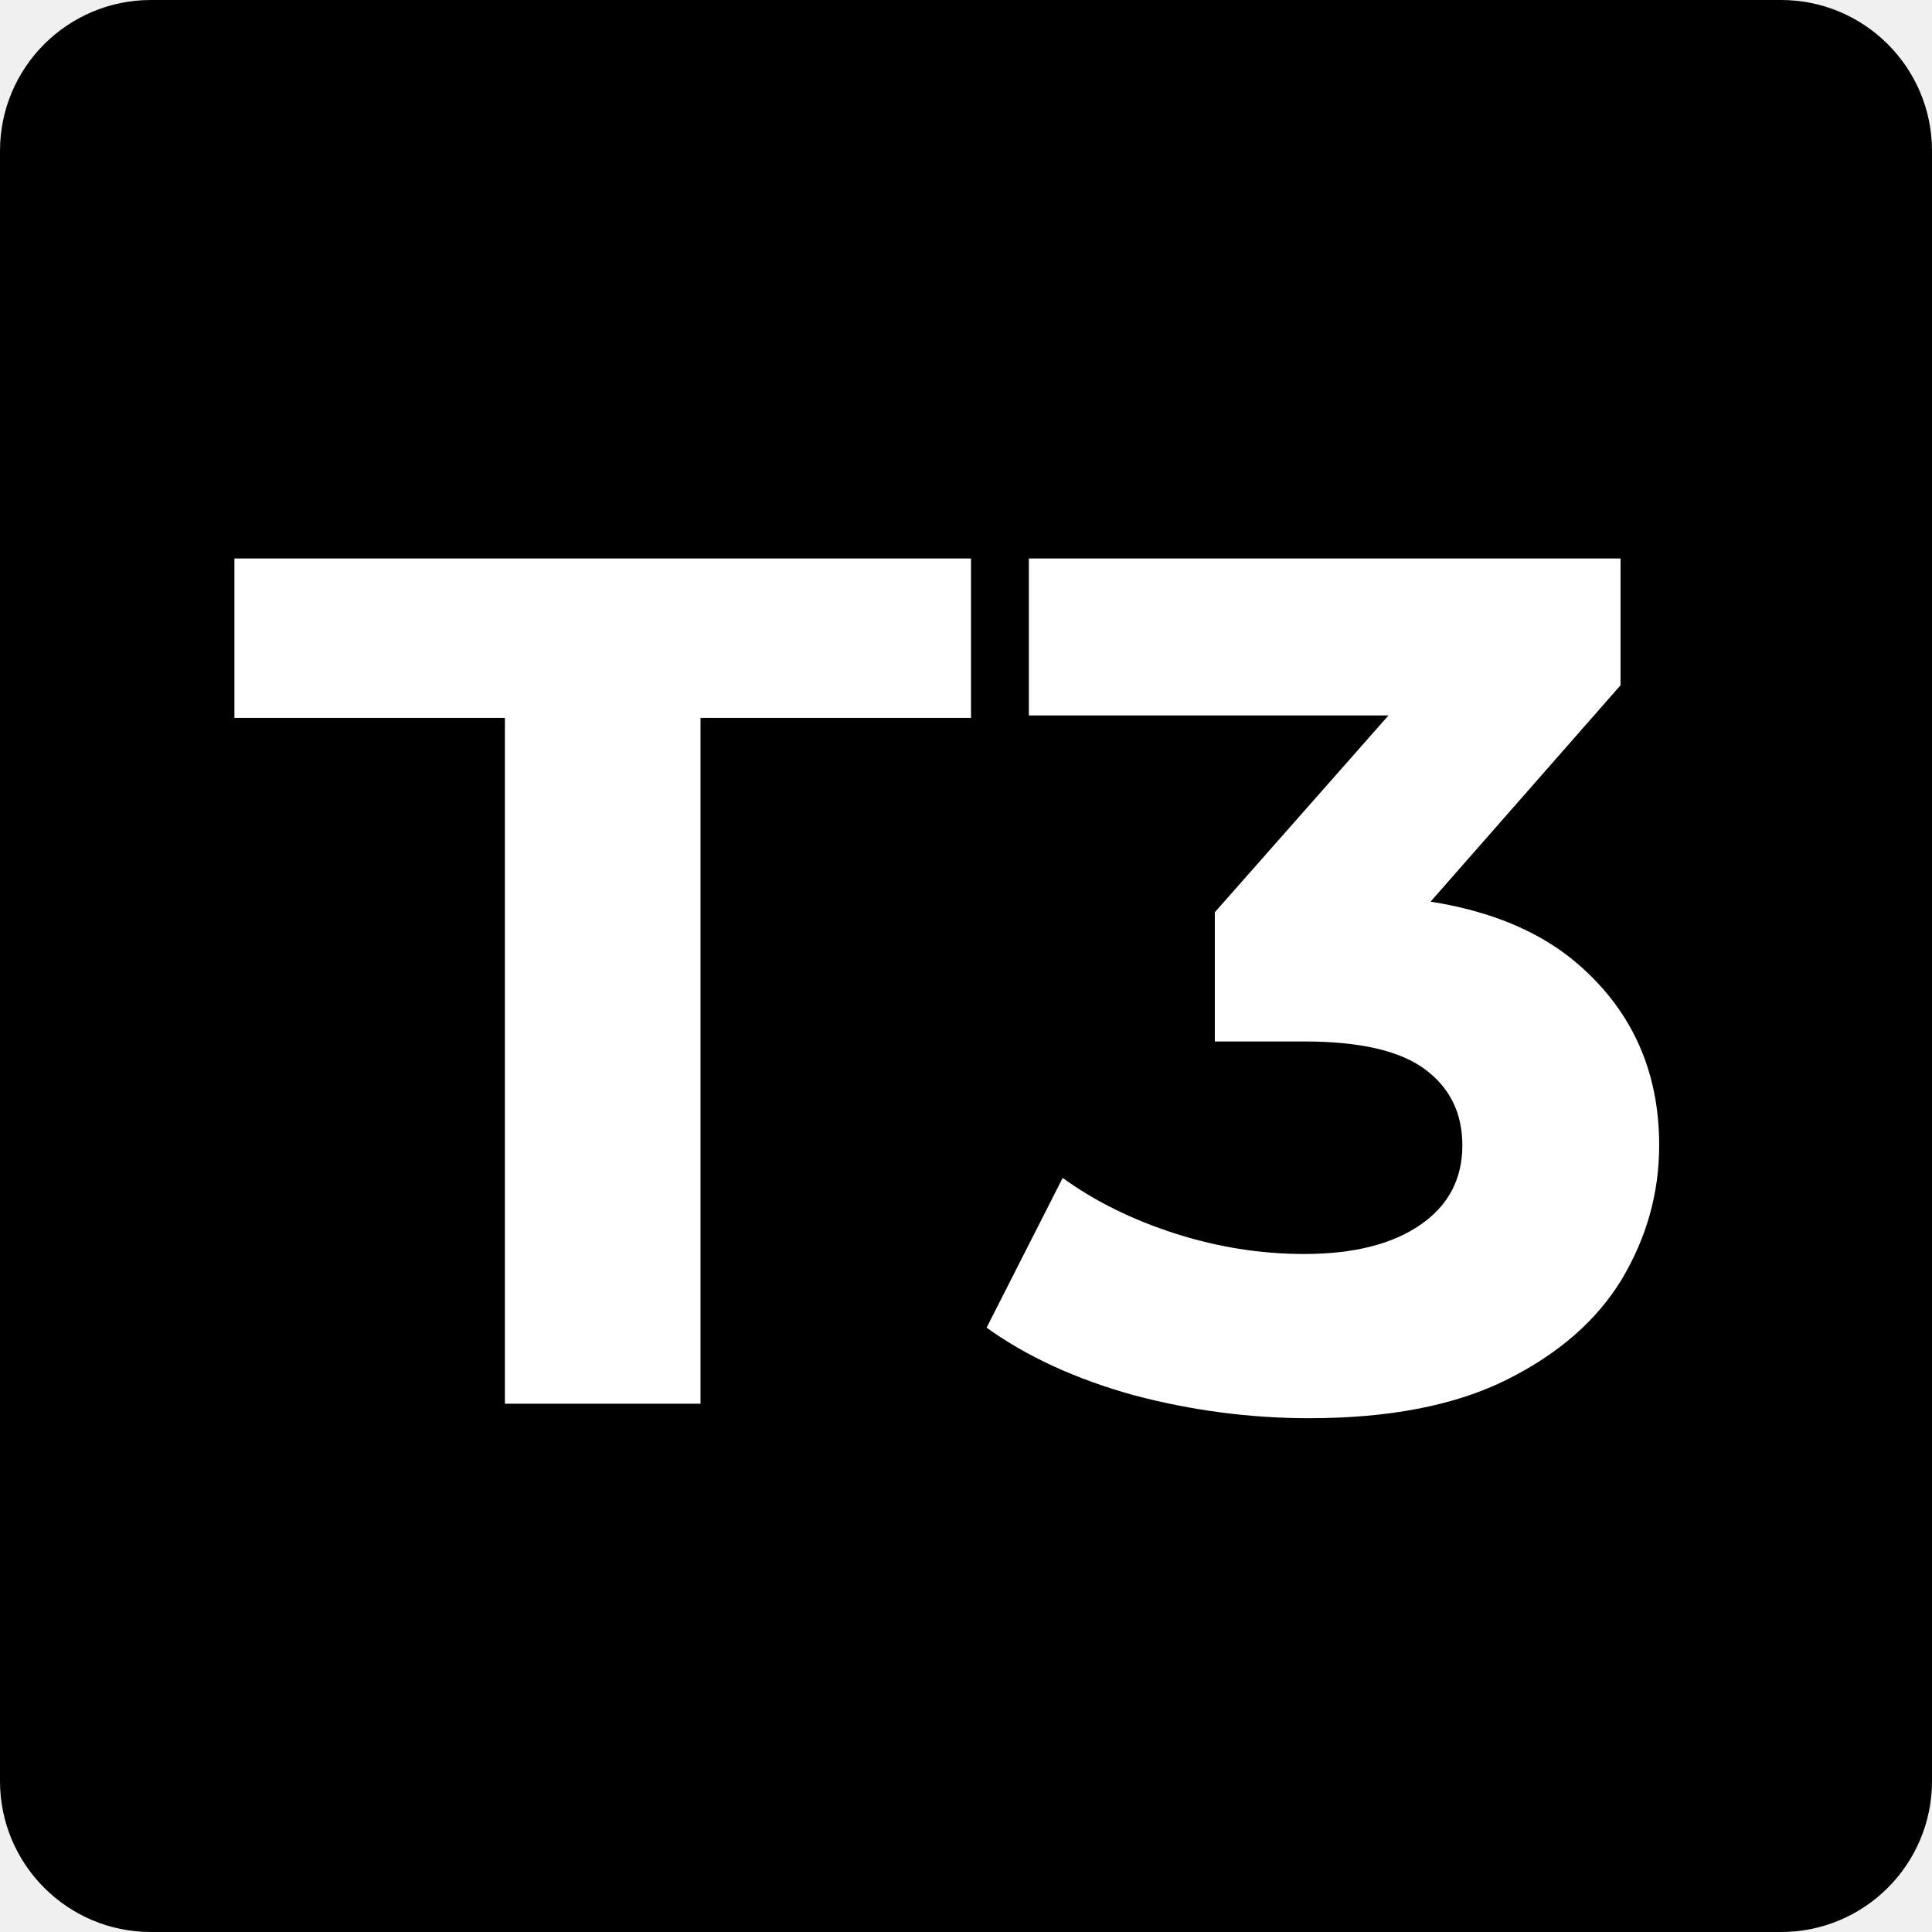
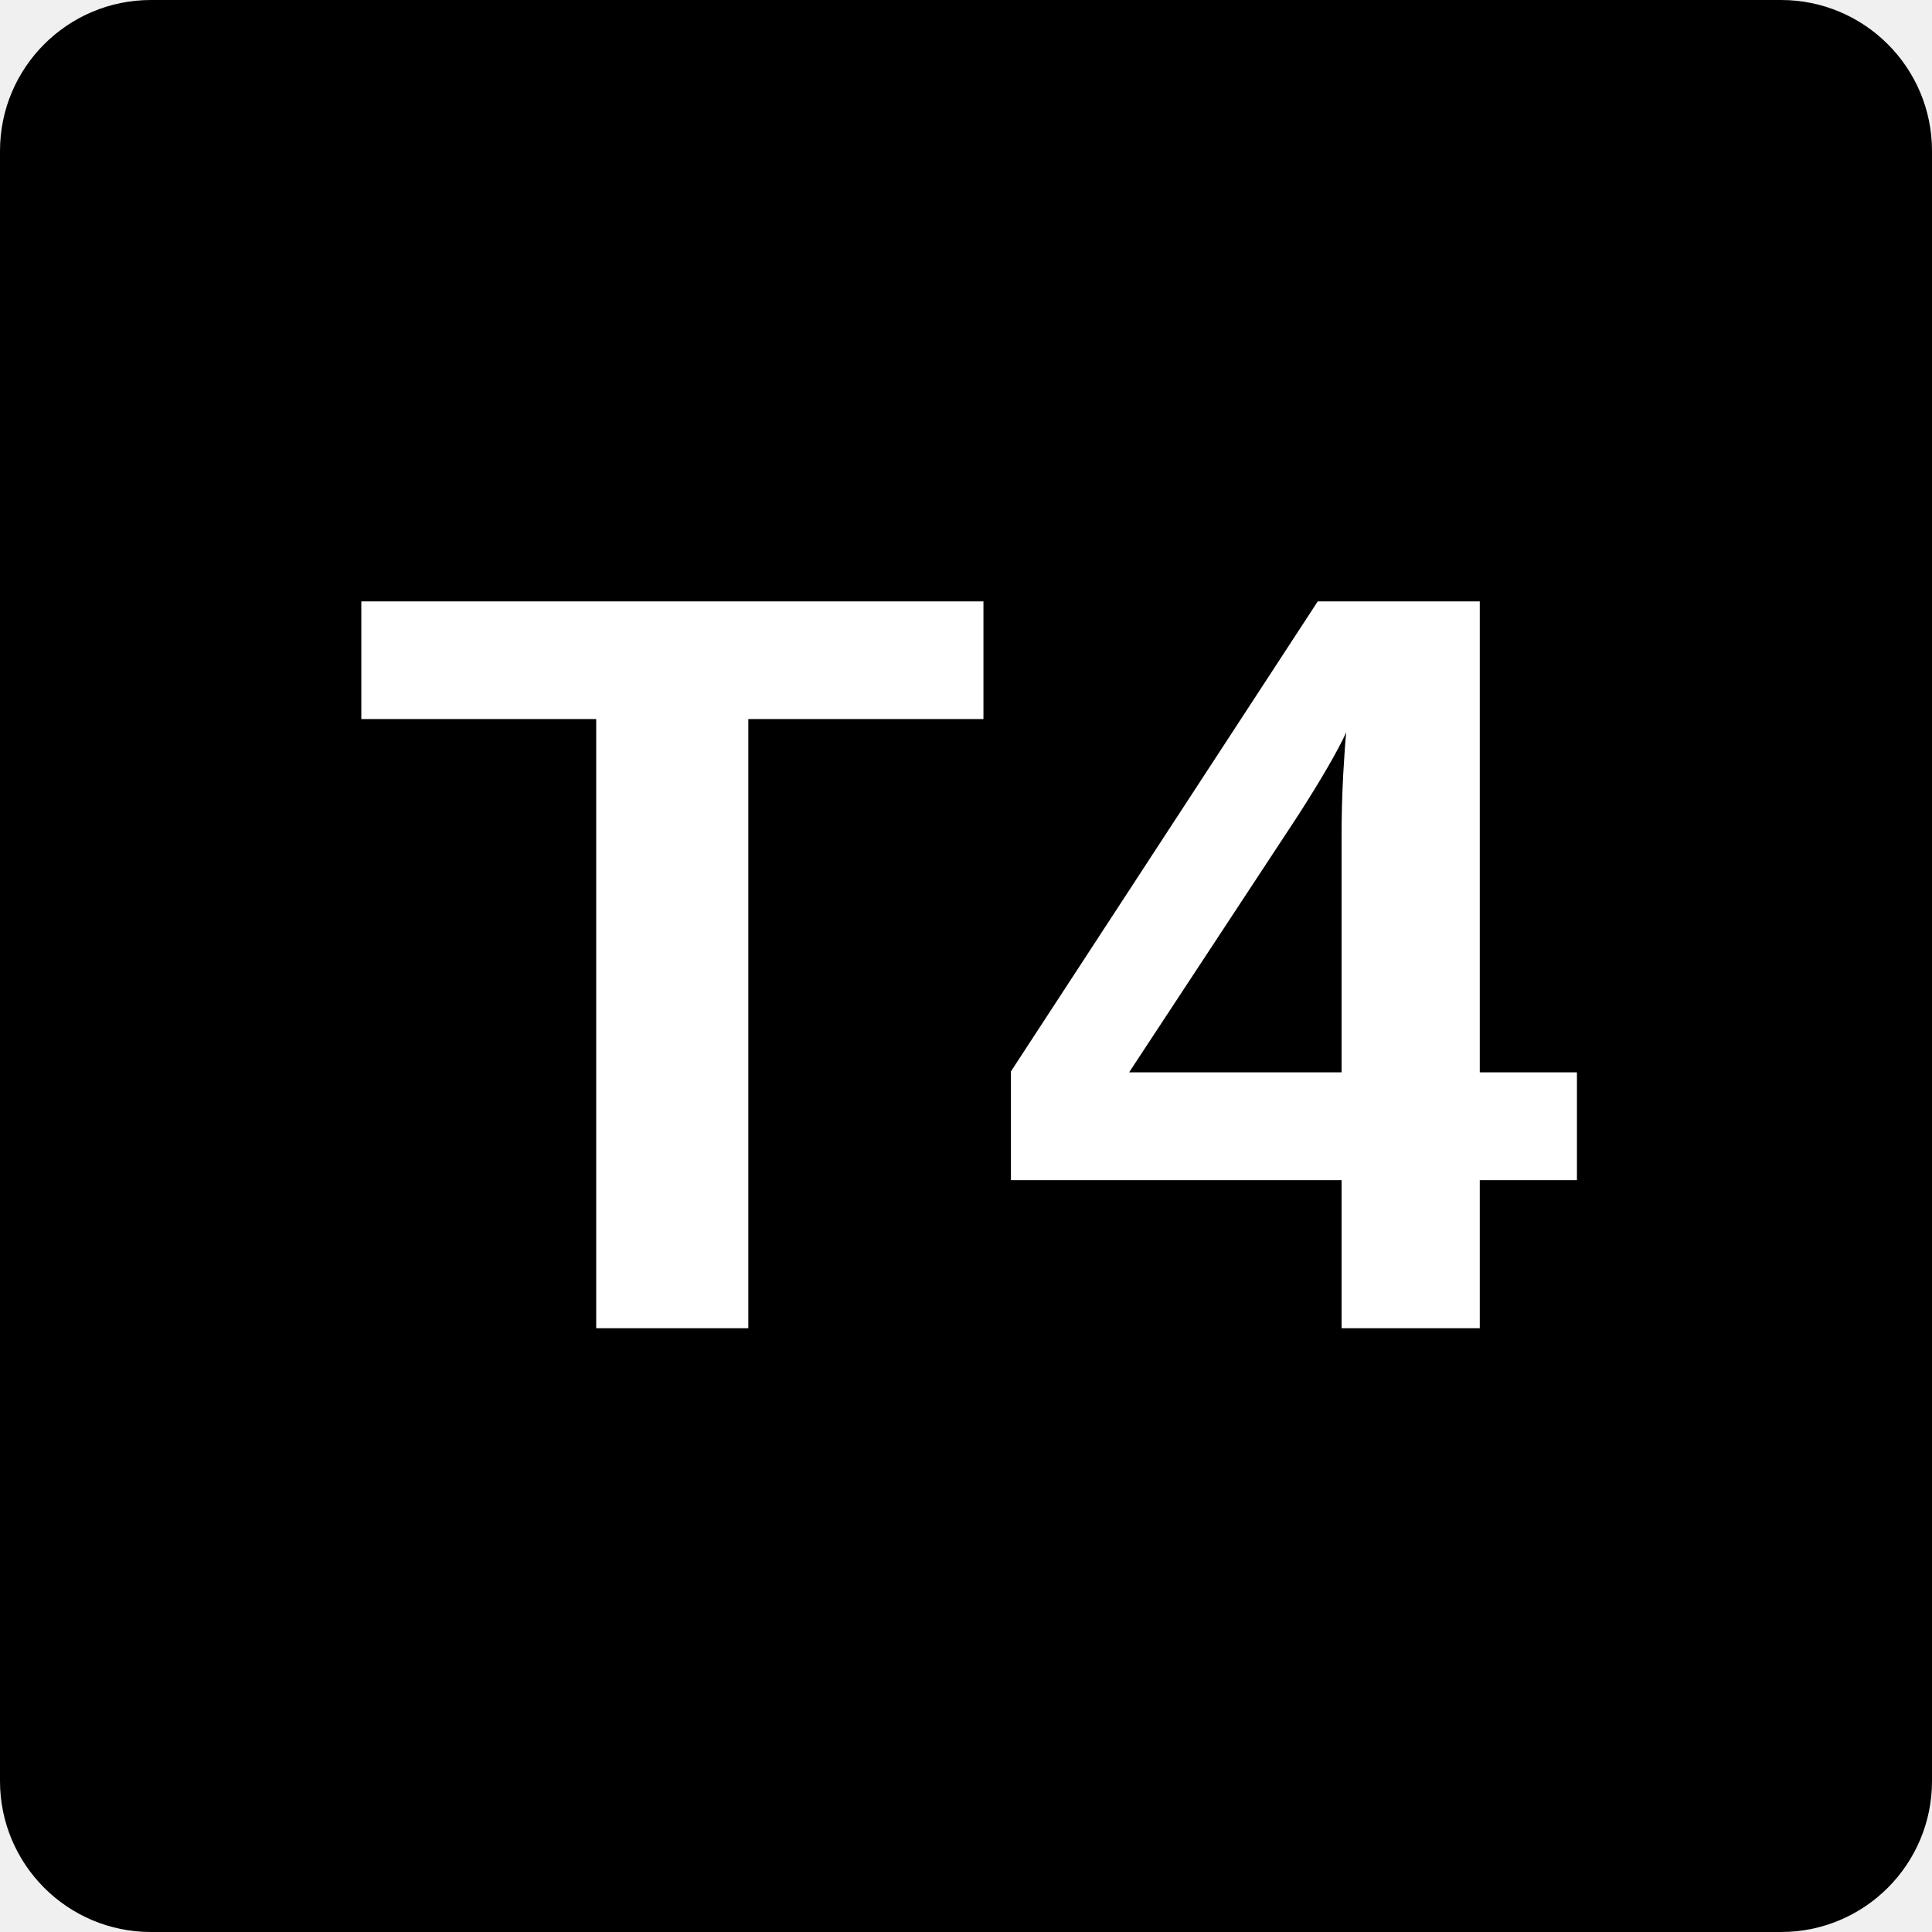
<svg xmlns="http://www.w3.org/2000/svg" width="128" height="128" viewBox="0 0 128 128" fill="none">
-   <path d="M0 10C0 4.477 4.477 0 10 0H118C123.523 0 128 4.477 128 10V118C128 123.523 123.523 128 118 128H10C4.477 128 0 123.523 0 118V10Z" fill="black" />
-   <path d="M33.451 93V47.56H15.531V37H64.331V47.56H46.411V93H33.451ZM86.725 93.96C82.832 93.96 78.965 93.453 75.125 92.44C71.285 91.373 68.032 89.88 65.365 87.96L70.405 78.04C72.539 79.587 75.019 80.813 77.845 81.72C80.672 82.627 83.525 83.08 86.405 83.08C89.659 83.08 92.219 82.44 94.085 81.16C95.952 79.88 96.885 78.12 96.885 75.88C96.885 73.747 96.059 72.067 94.405 70.84C92.752 69.613 90.085 69 86.405 69H80.485V60.44L96.085 42.76L97.525 47.4H68.165V37H107.365V45.4L91.845 63.08L85.285 59.32H89.045C95.925 59.32 101.125 60.867 104.645 63.96C108.165 67.053 109.925 71.027 109.925 75.88C109.925 79.027 109.099 81.987 107.445 84.76C105.792 87.48 103.259 89.693 99.845 91.4C96.432 93.107 92.059 93.96 86.725 93.96Z" fill="white" />
+   <rect width="128" height="128" rx="10" fill="black" />
+   <text x="64" y="88" fill="white" font-family="Arial Black, Arial, sans-serif" font-size="70" font-weight="900" text-anchor="middle">T4</text>
</svg>
